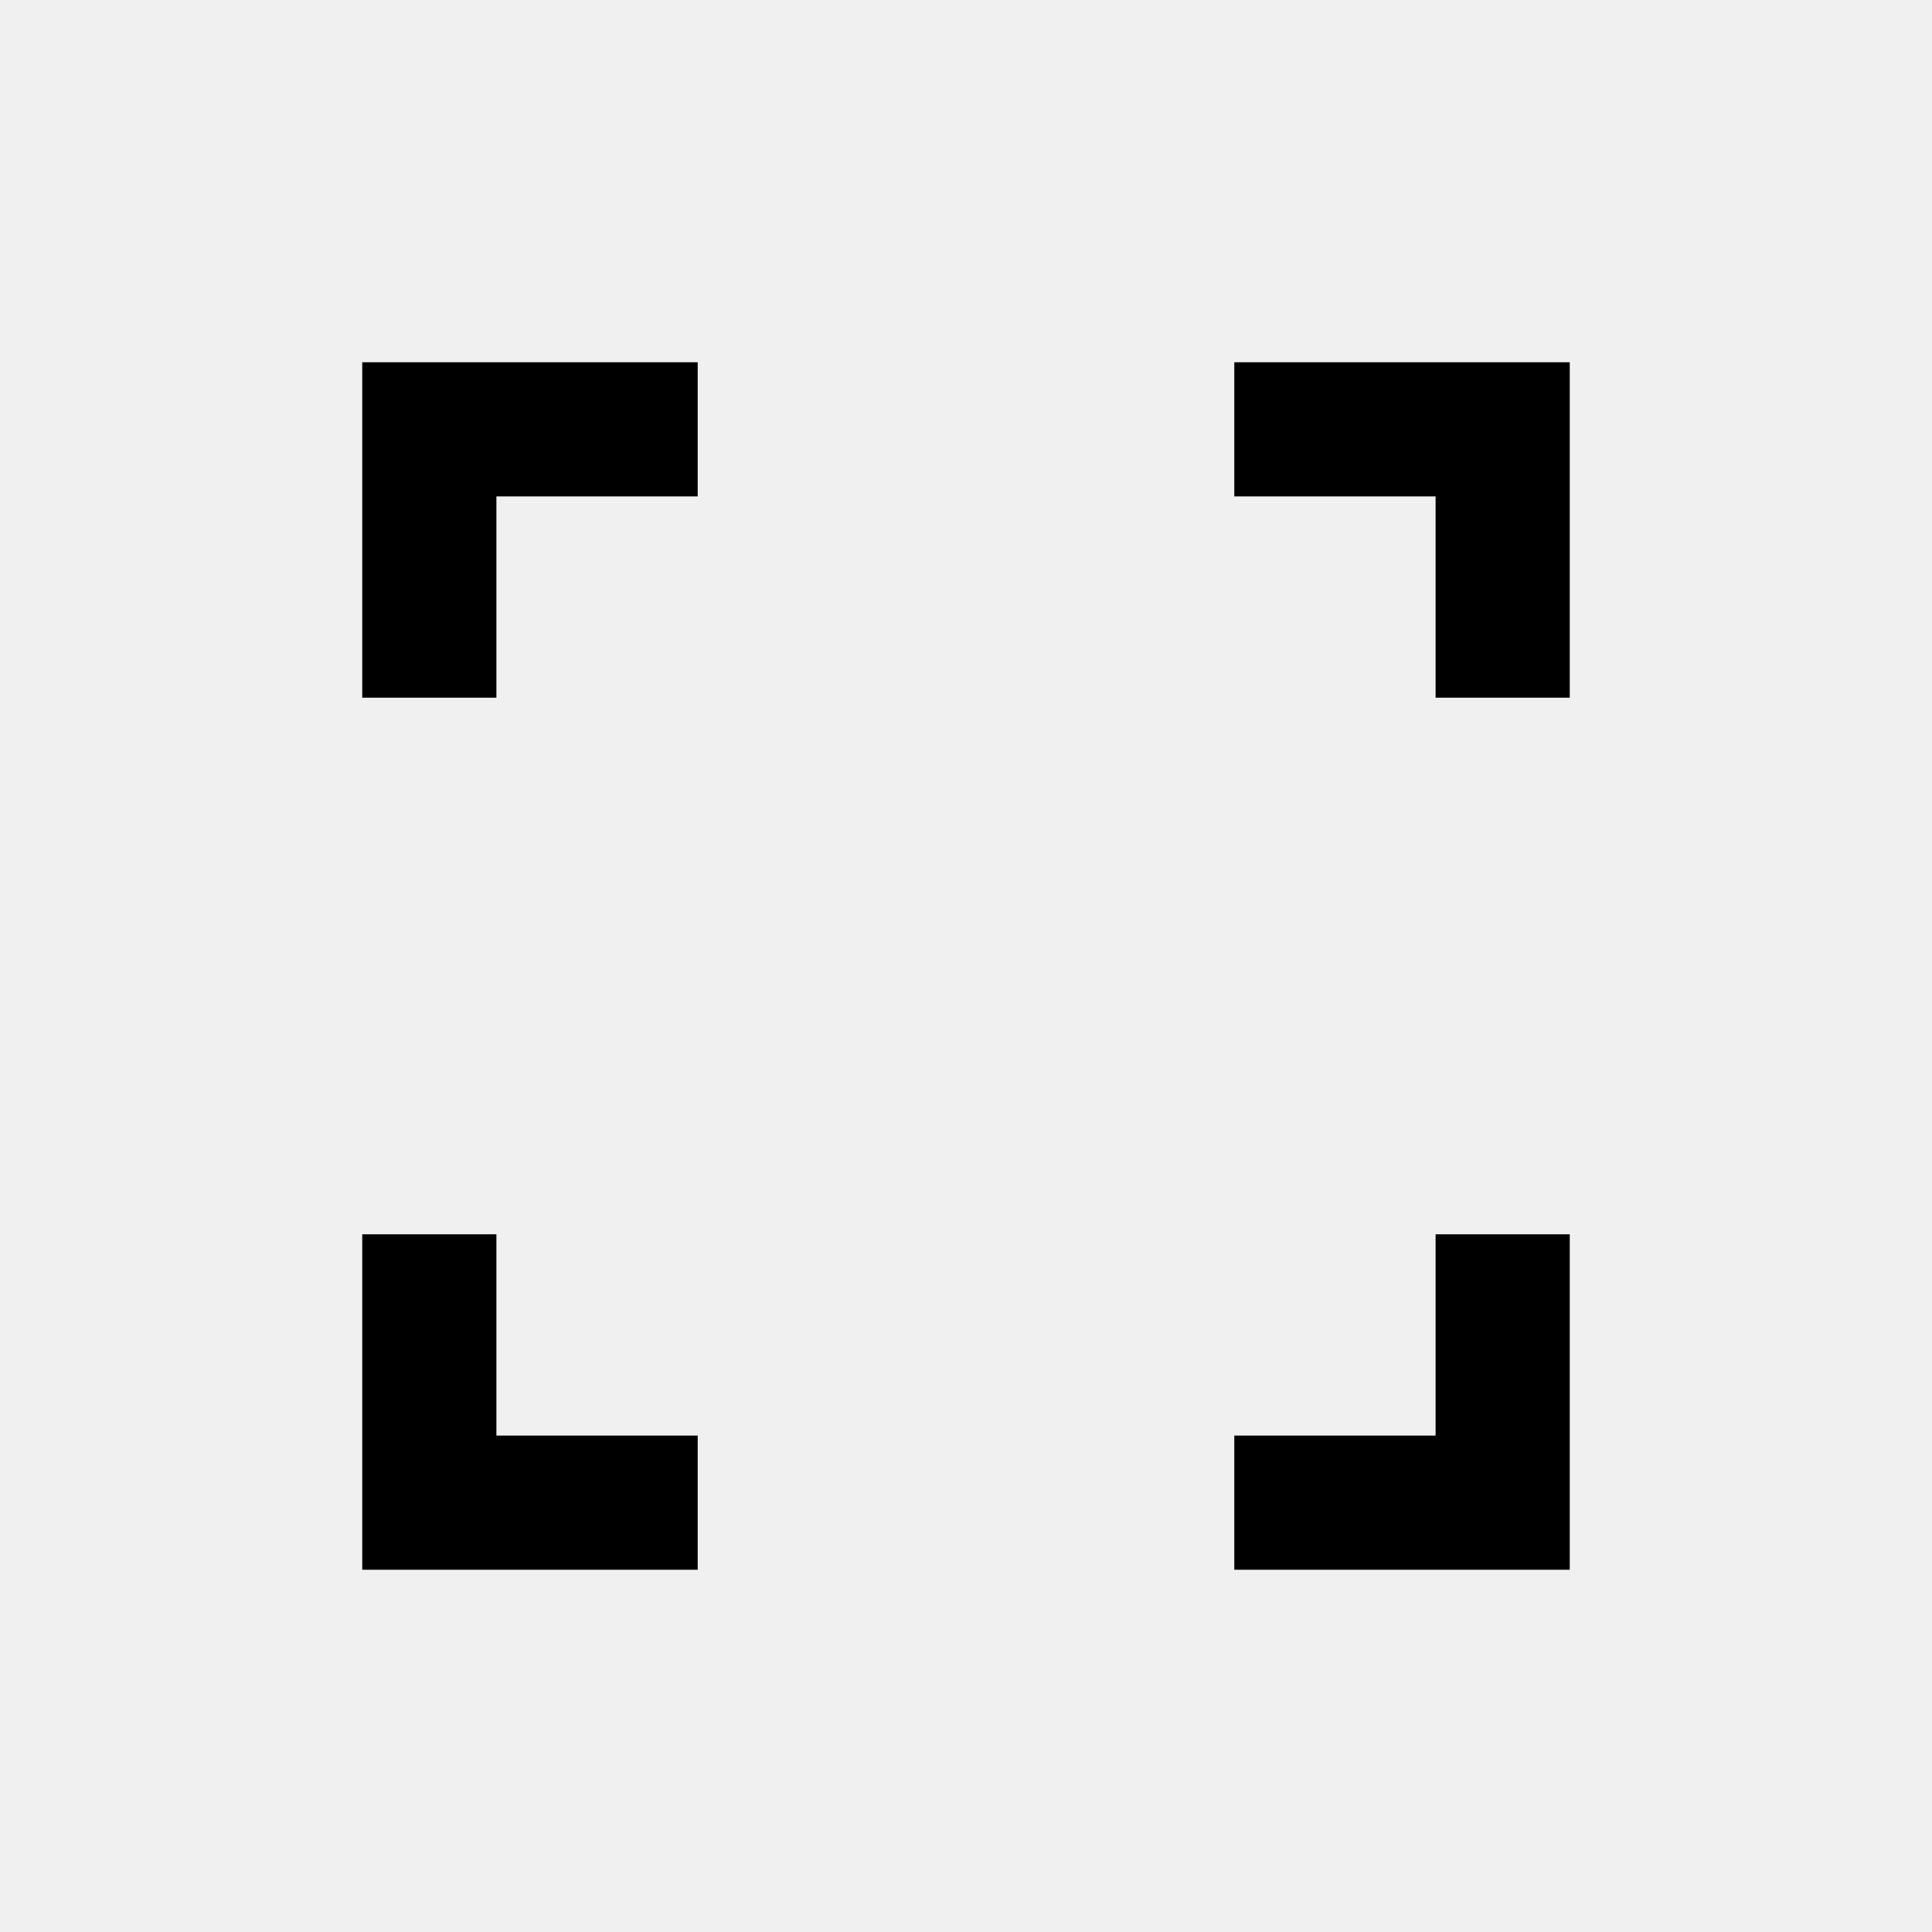
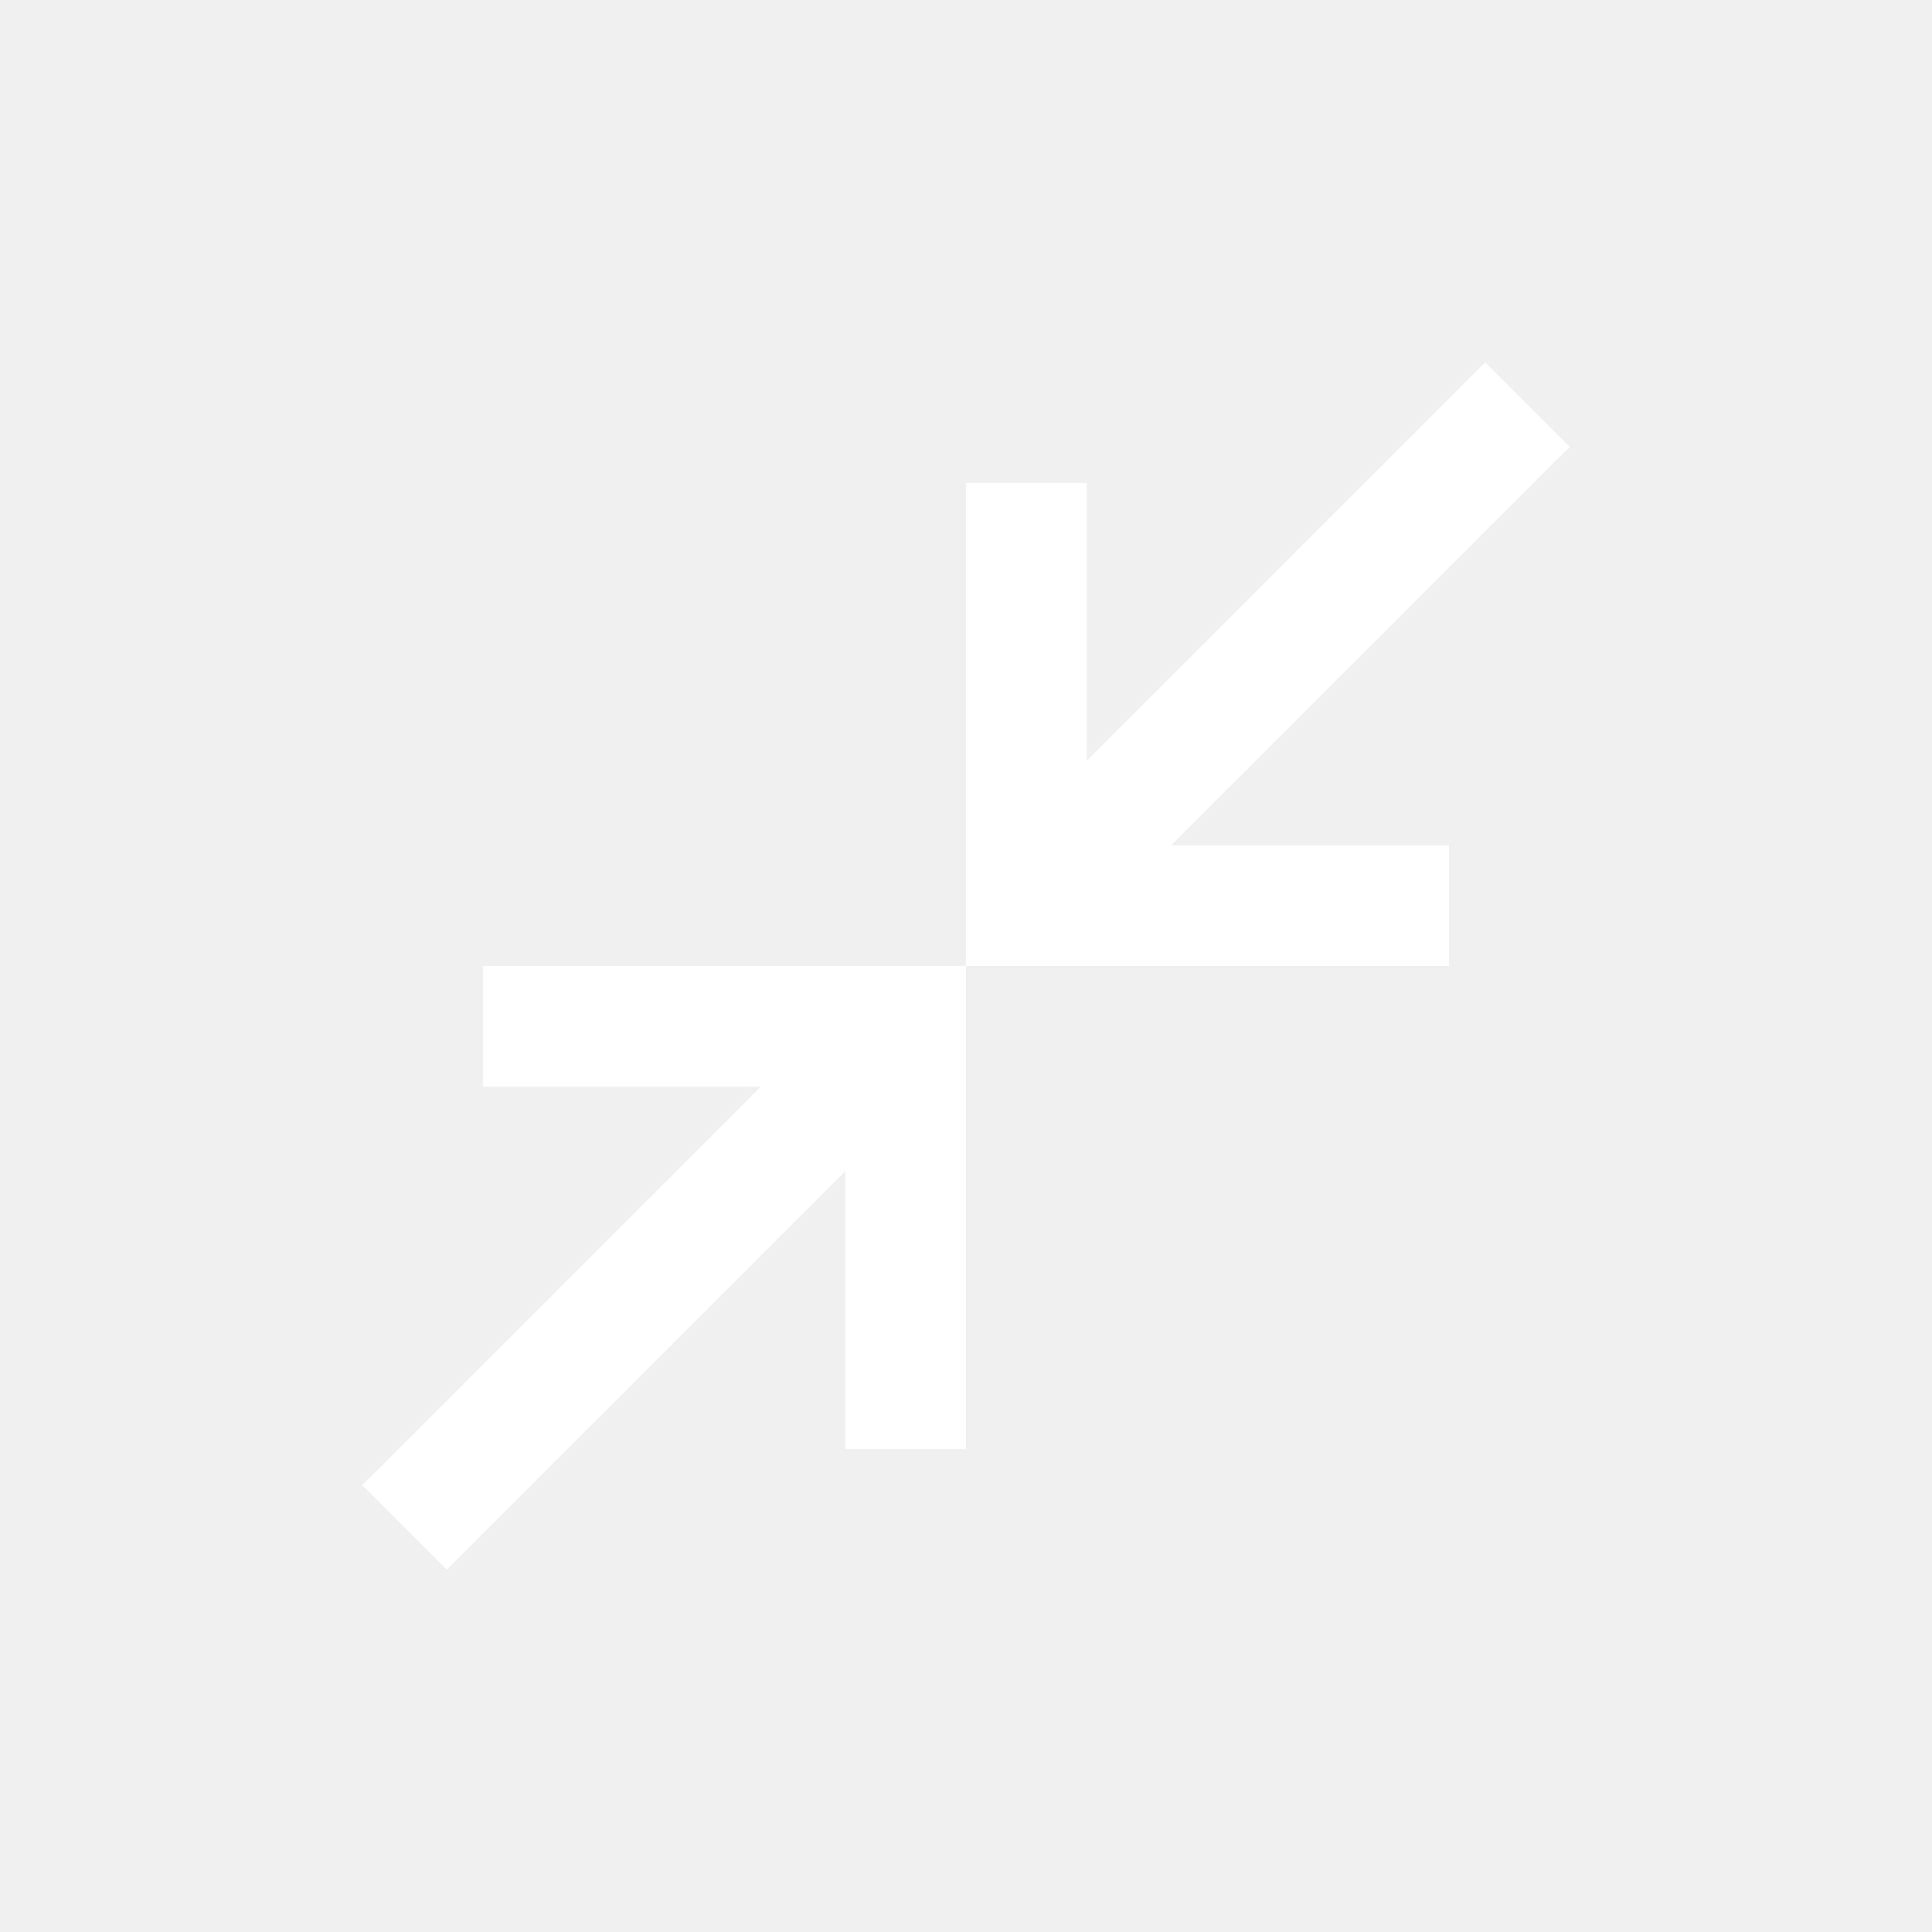
<svg xmlns="http://www.w3.org/2000/svg" width="32" height="32" viewBox="0 0 32 32" fill="none">
-   <path d="M6 26V20.444H8.222V23.778H11.556V26H6ZM20.444 26V23.778H23.778V20.444H26V26H20.444ZM6 11.556V6H11.556V8.222H8.222V11.556H6ZM23.778 11.556V8.222H20.444V6H26V11.556H23.778Z" fill="currentColor" />
+   <path d="M7.4 26L6 24.6L12.6 18H8V16H16V24H14V19.4L7.4 26ZM16 16V8H18V12.6L24.6 6L26 7.4L19.4 14H24V16H16Z" fill="white" />
</svg>
